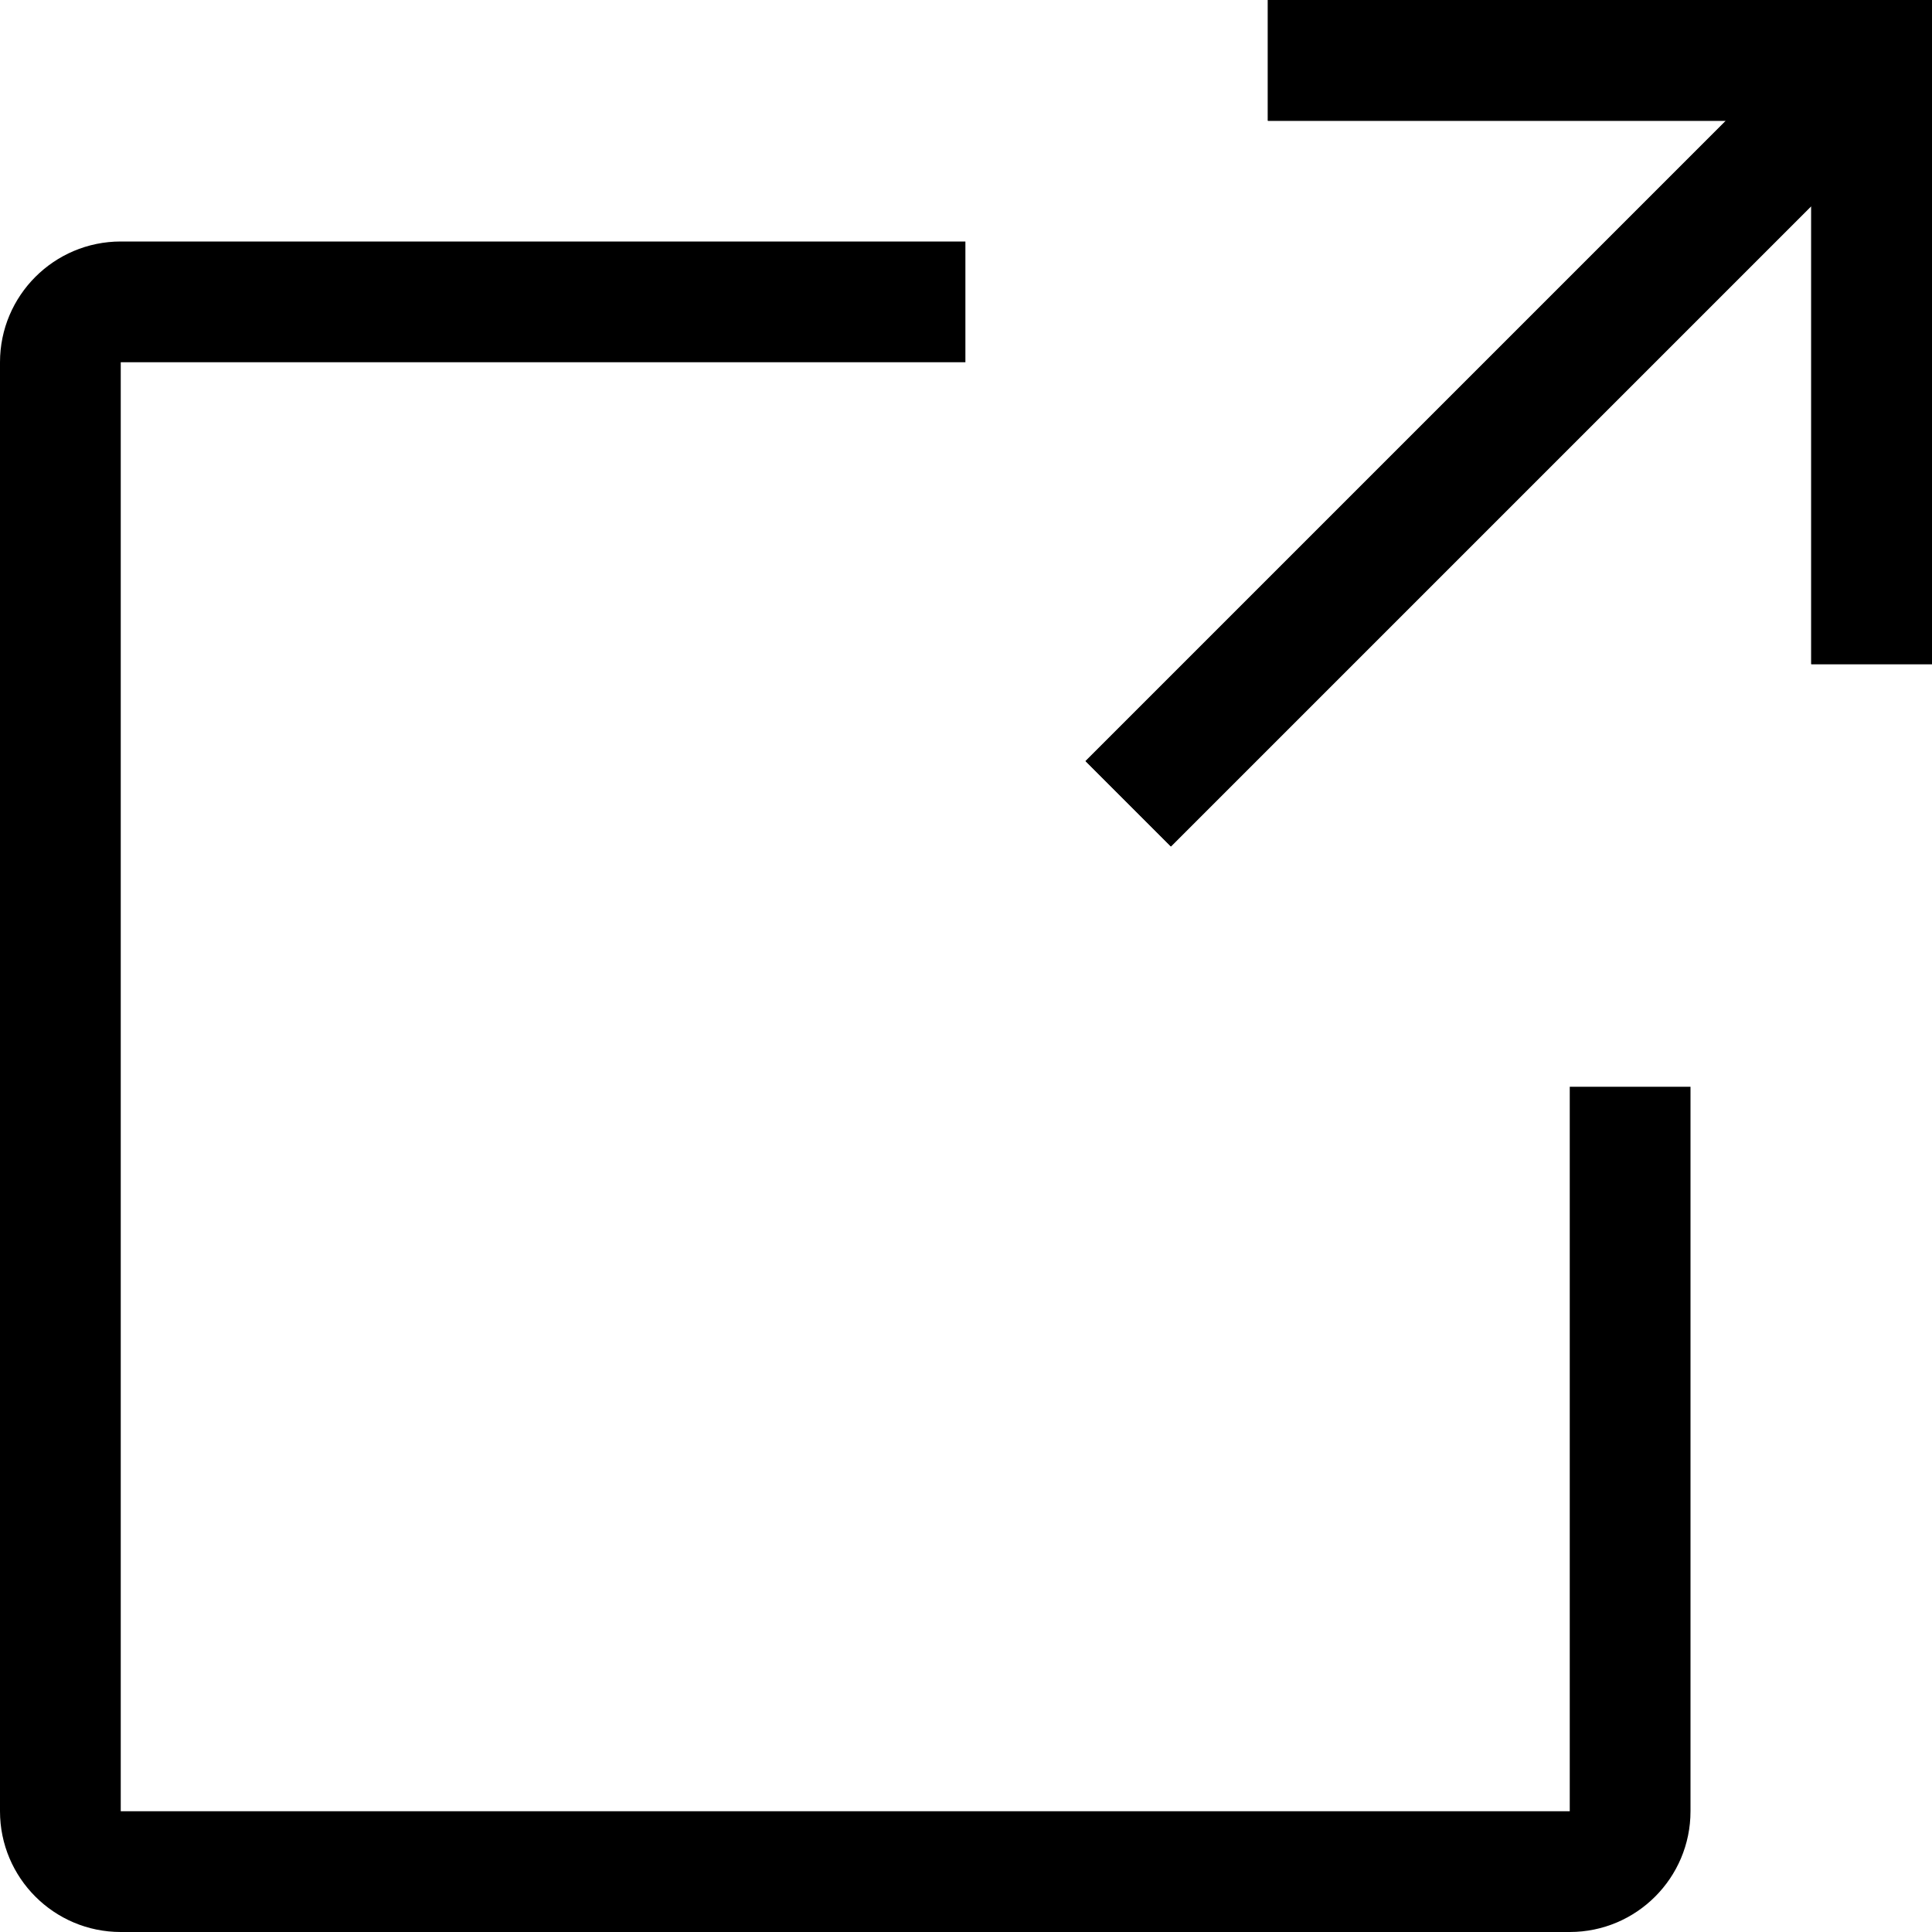
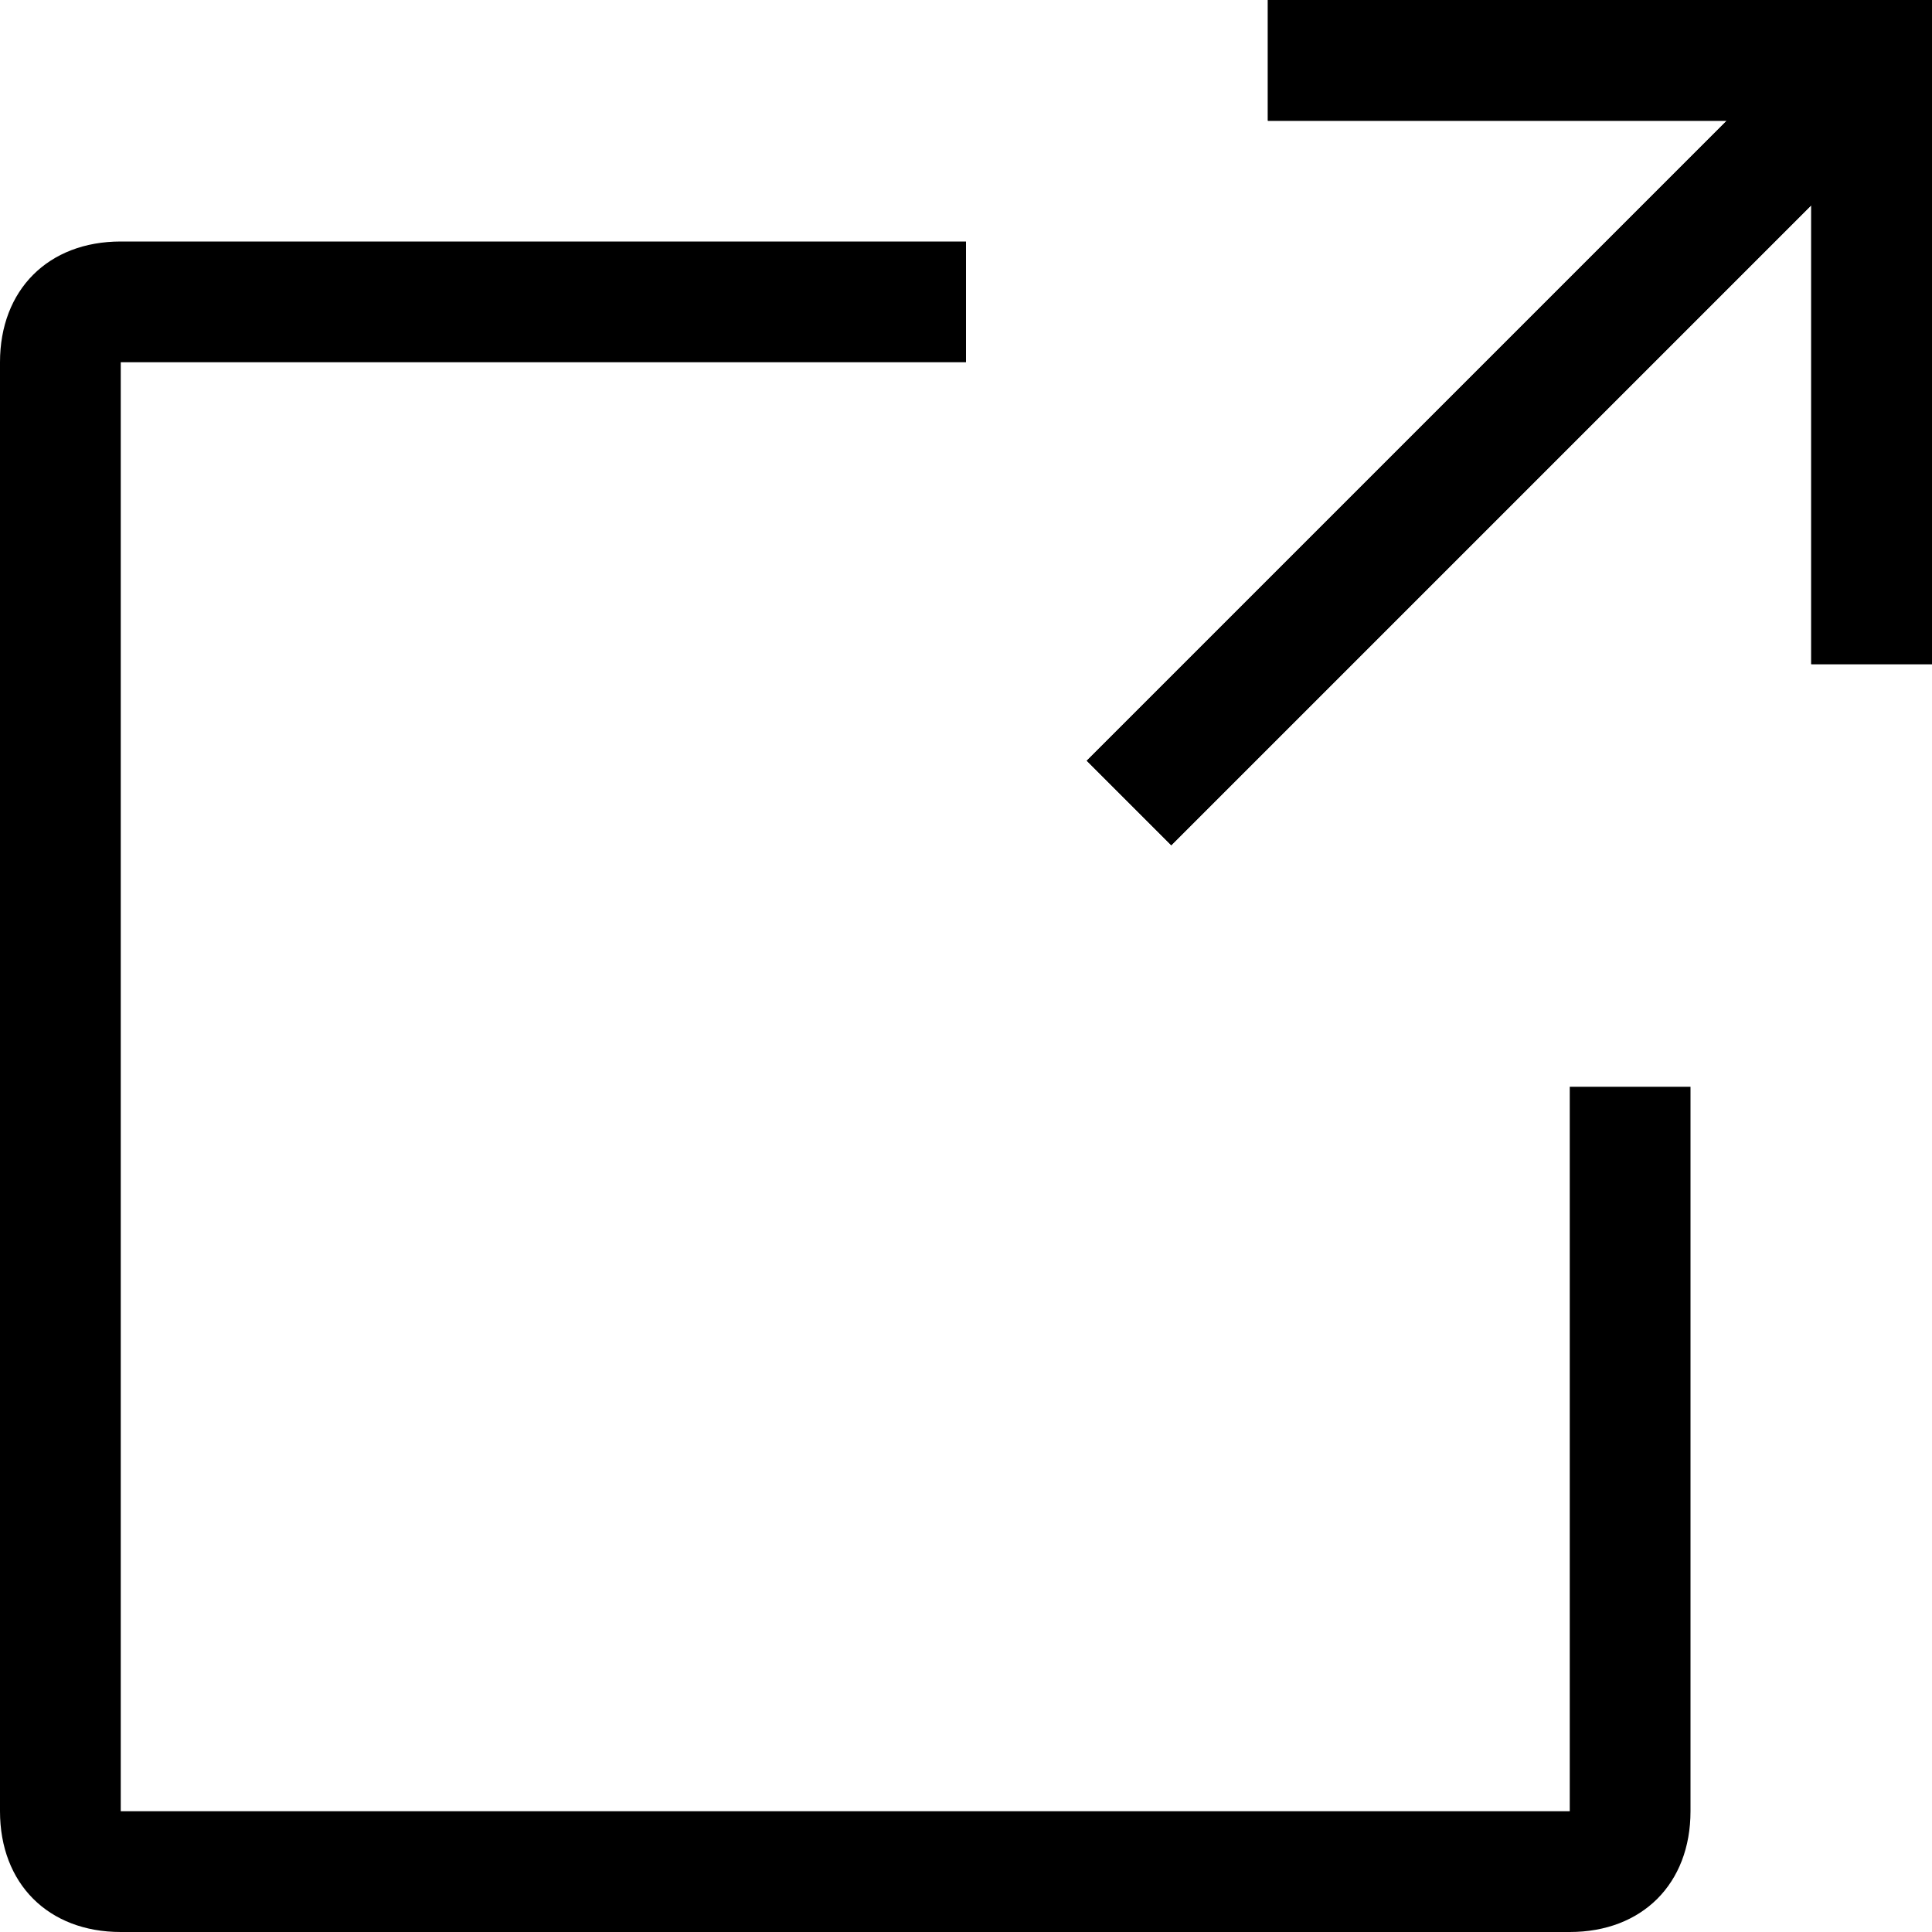
- <svg xmlns="http://www.w3.org/2000/svg" width="16px" height="16px" viewBox="0 0 16 16" version="1.1">
-   <defs />
-   <g id="launch" stroke="none" stroke-width="1" fill="none" fill-rule="evenodd">
-     <path d="M14.293,1 L10.5,1 L10.5,0 L16,0 L16,5.5 L15,5.5 L15,1.707 L9.697,7.01 L8.99,6.303 L14.293,1 Z" id="Combined-Shape" fill="#000000" fill-rule="nonzero" />
-     <path d="M14.293,1 L10.5,1 L10.5,0 L16,0 L16,5.5 L15,5.5 L15,1.707 L9.697,7.01 L8.99,6.303 L14.293,1 Z" id="Combined-Shape" fill="#000000" fill-rule="nonzero" />
-     <path d="M13,9 L14,9 L14,15 C14,15.552 13.552,16 13,16 L1,16 C0.448,16 6.76353751e-17,15.552 0,15 L-1.11022302e-16,3 C-1.78657678e-16,2.448 0.448,2 1,2 L7.995,2 L7.995,3 L1,3 L1,15 L13,15 L13,9 Z" id="window" fill="#000000" fill-rule="nonzero" />
+ <svg xmlns="http://www.w3.org/2000/svg" version="1.1" id="Layer_1" x="0px" y="0px" width="16px" height="16px" viewBox="0 0 16 16" style="enable-background:new 0 0 16 16;" xml:space="preserve">
+   <g id="launch">
+     <path id="Combined-Shape" d="M14.3,1h-3.8V0H16v5.5h-1V1.7L9.7,7L9,6.3L14.3,1z" />
+     <path id="Combined-Shape_1_" d="M14.3,1h-3.8V0H16v5.5h-1V1.7L9.7,7L9,6.3L14.3,1z" />
+     <path id="window" d="M13,9h1v6c0,0.6-0.4,1-1,1H1c-0.6,0-1-0.4-1-1V3c0-0.6,0.4-1,1-1h7v1H1v12h12V9z" />
  </g>
</svg>
